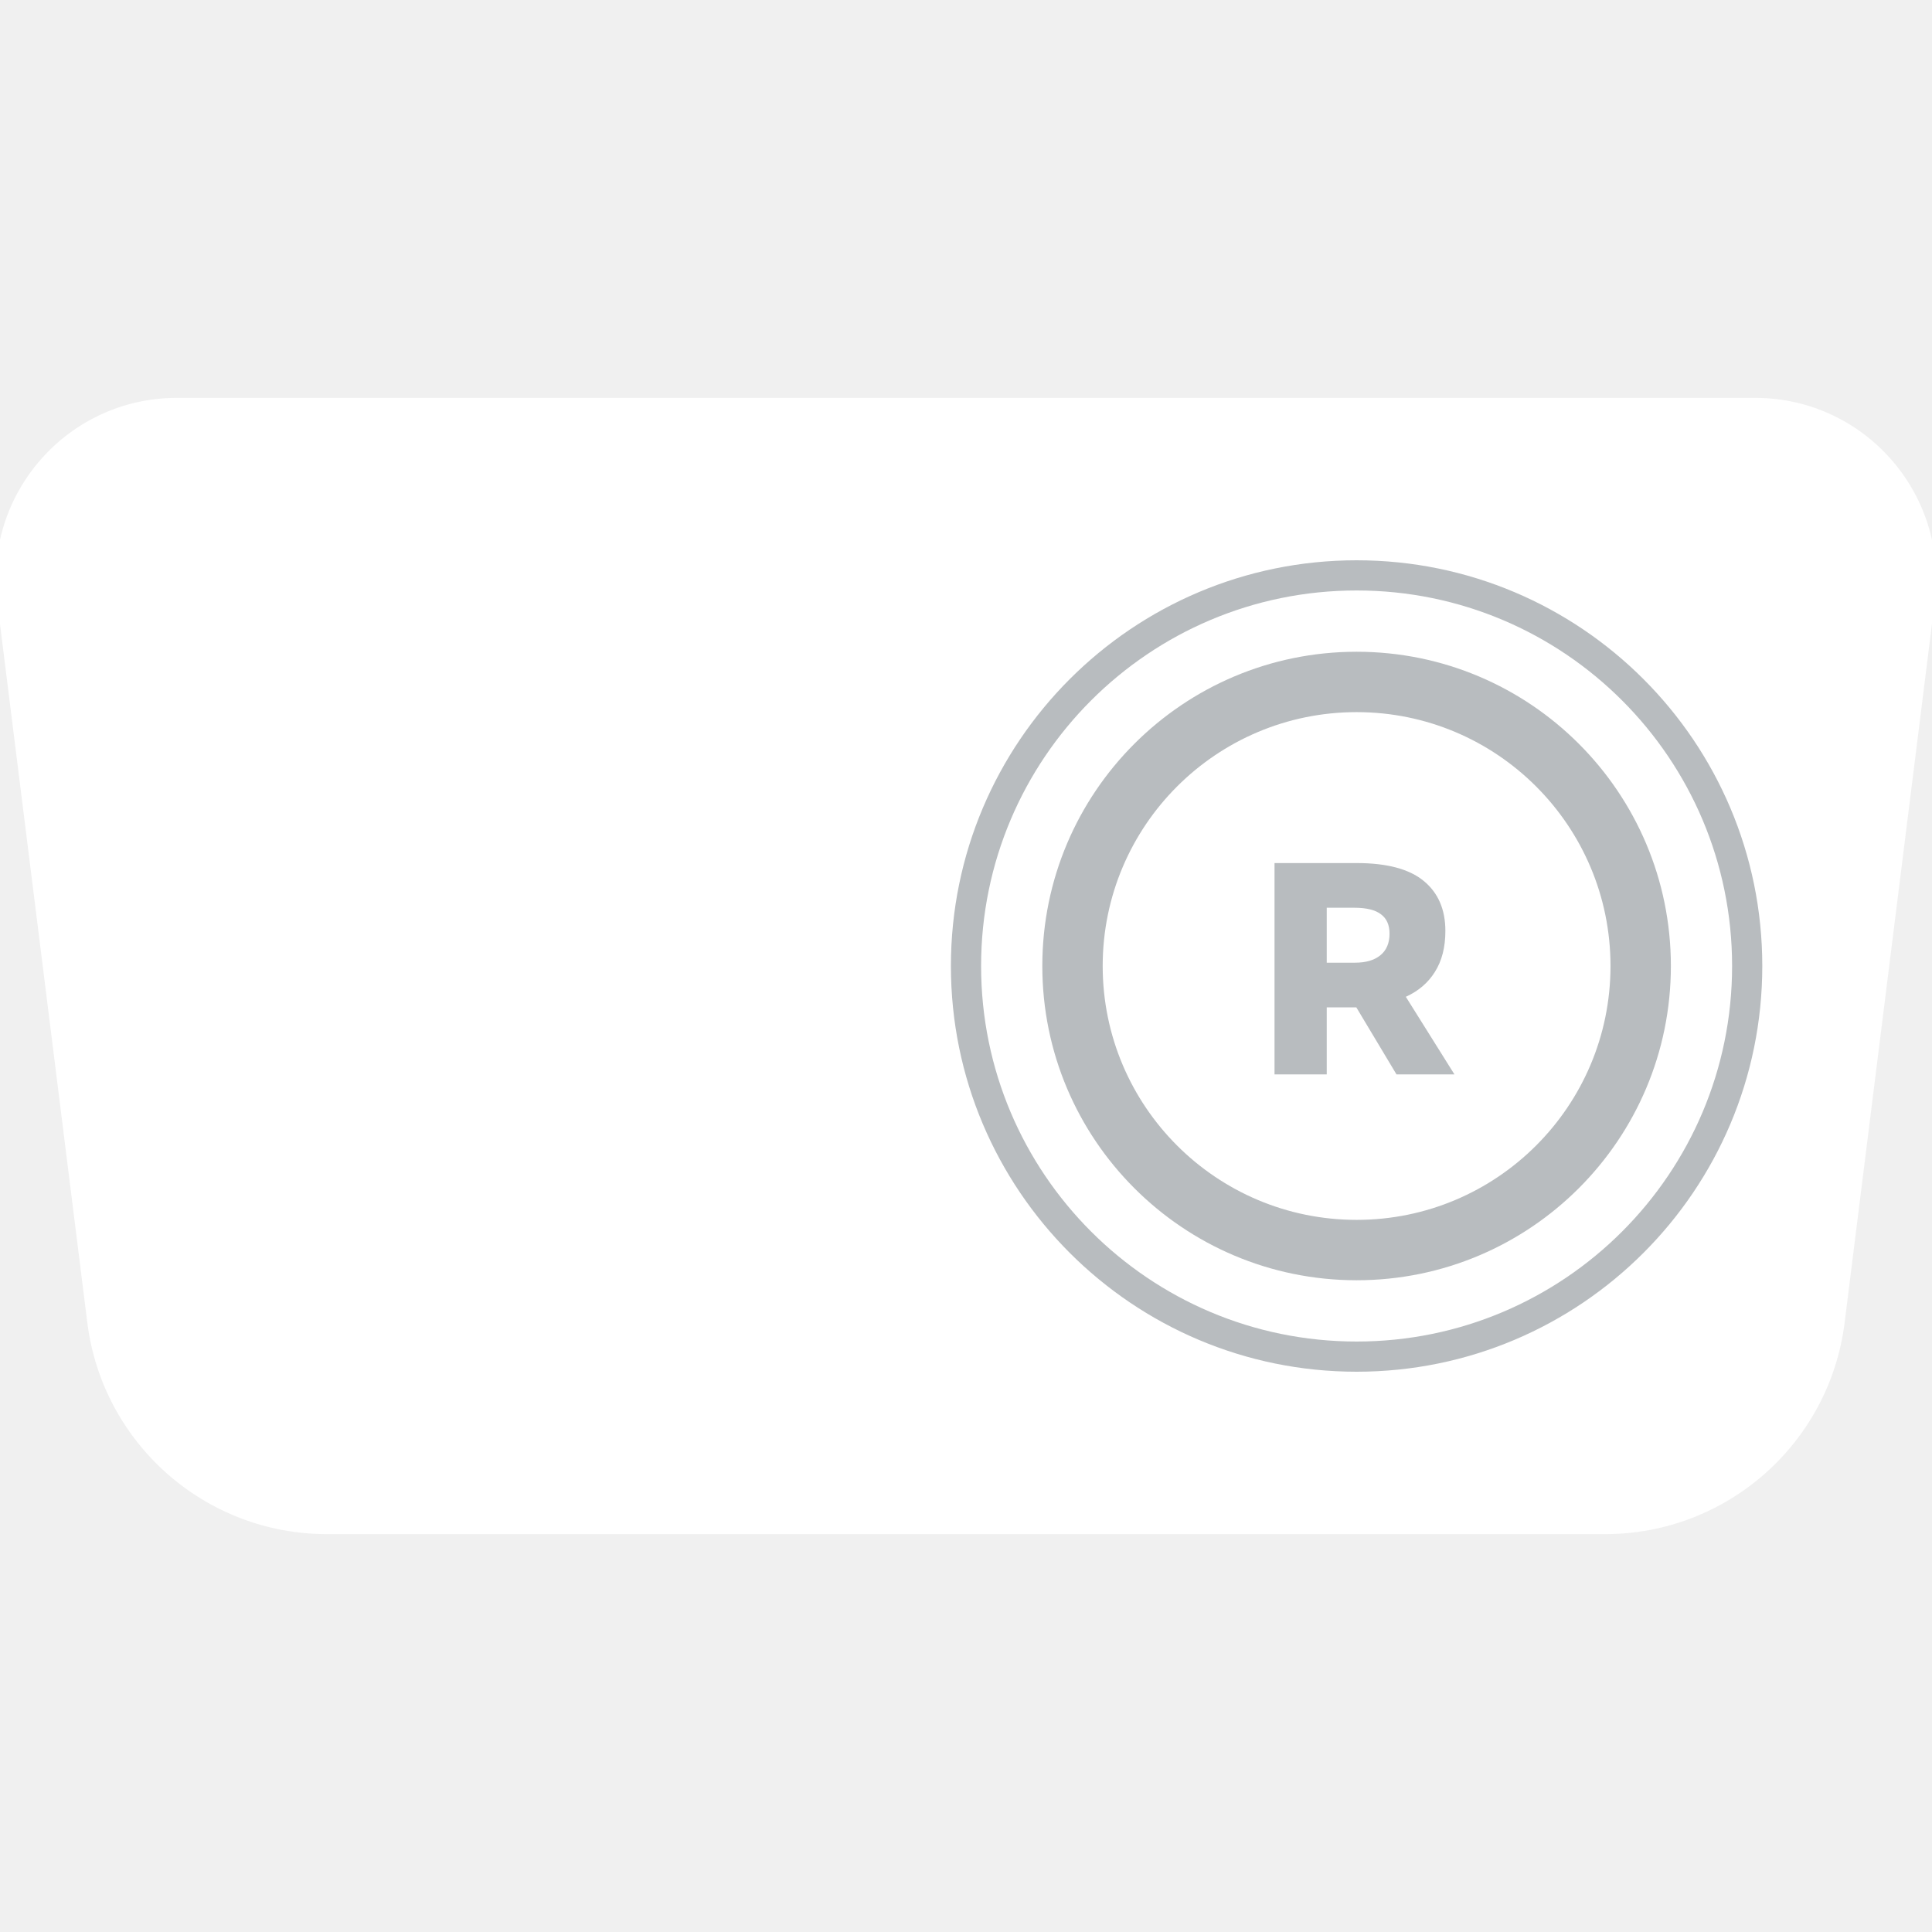
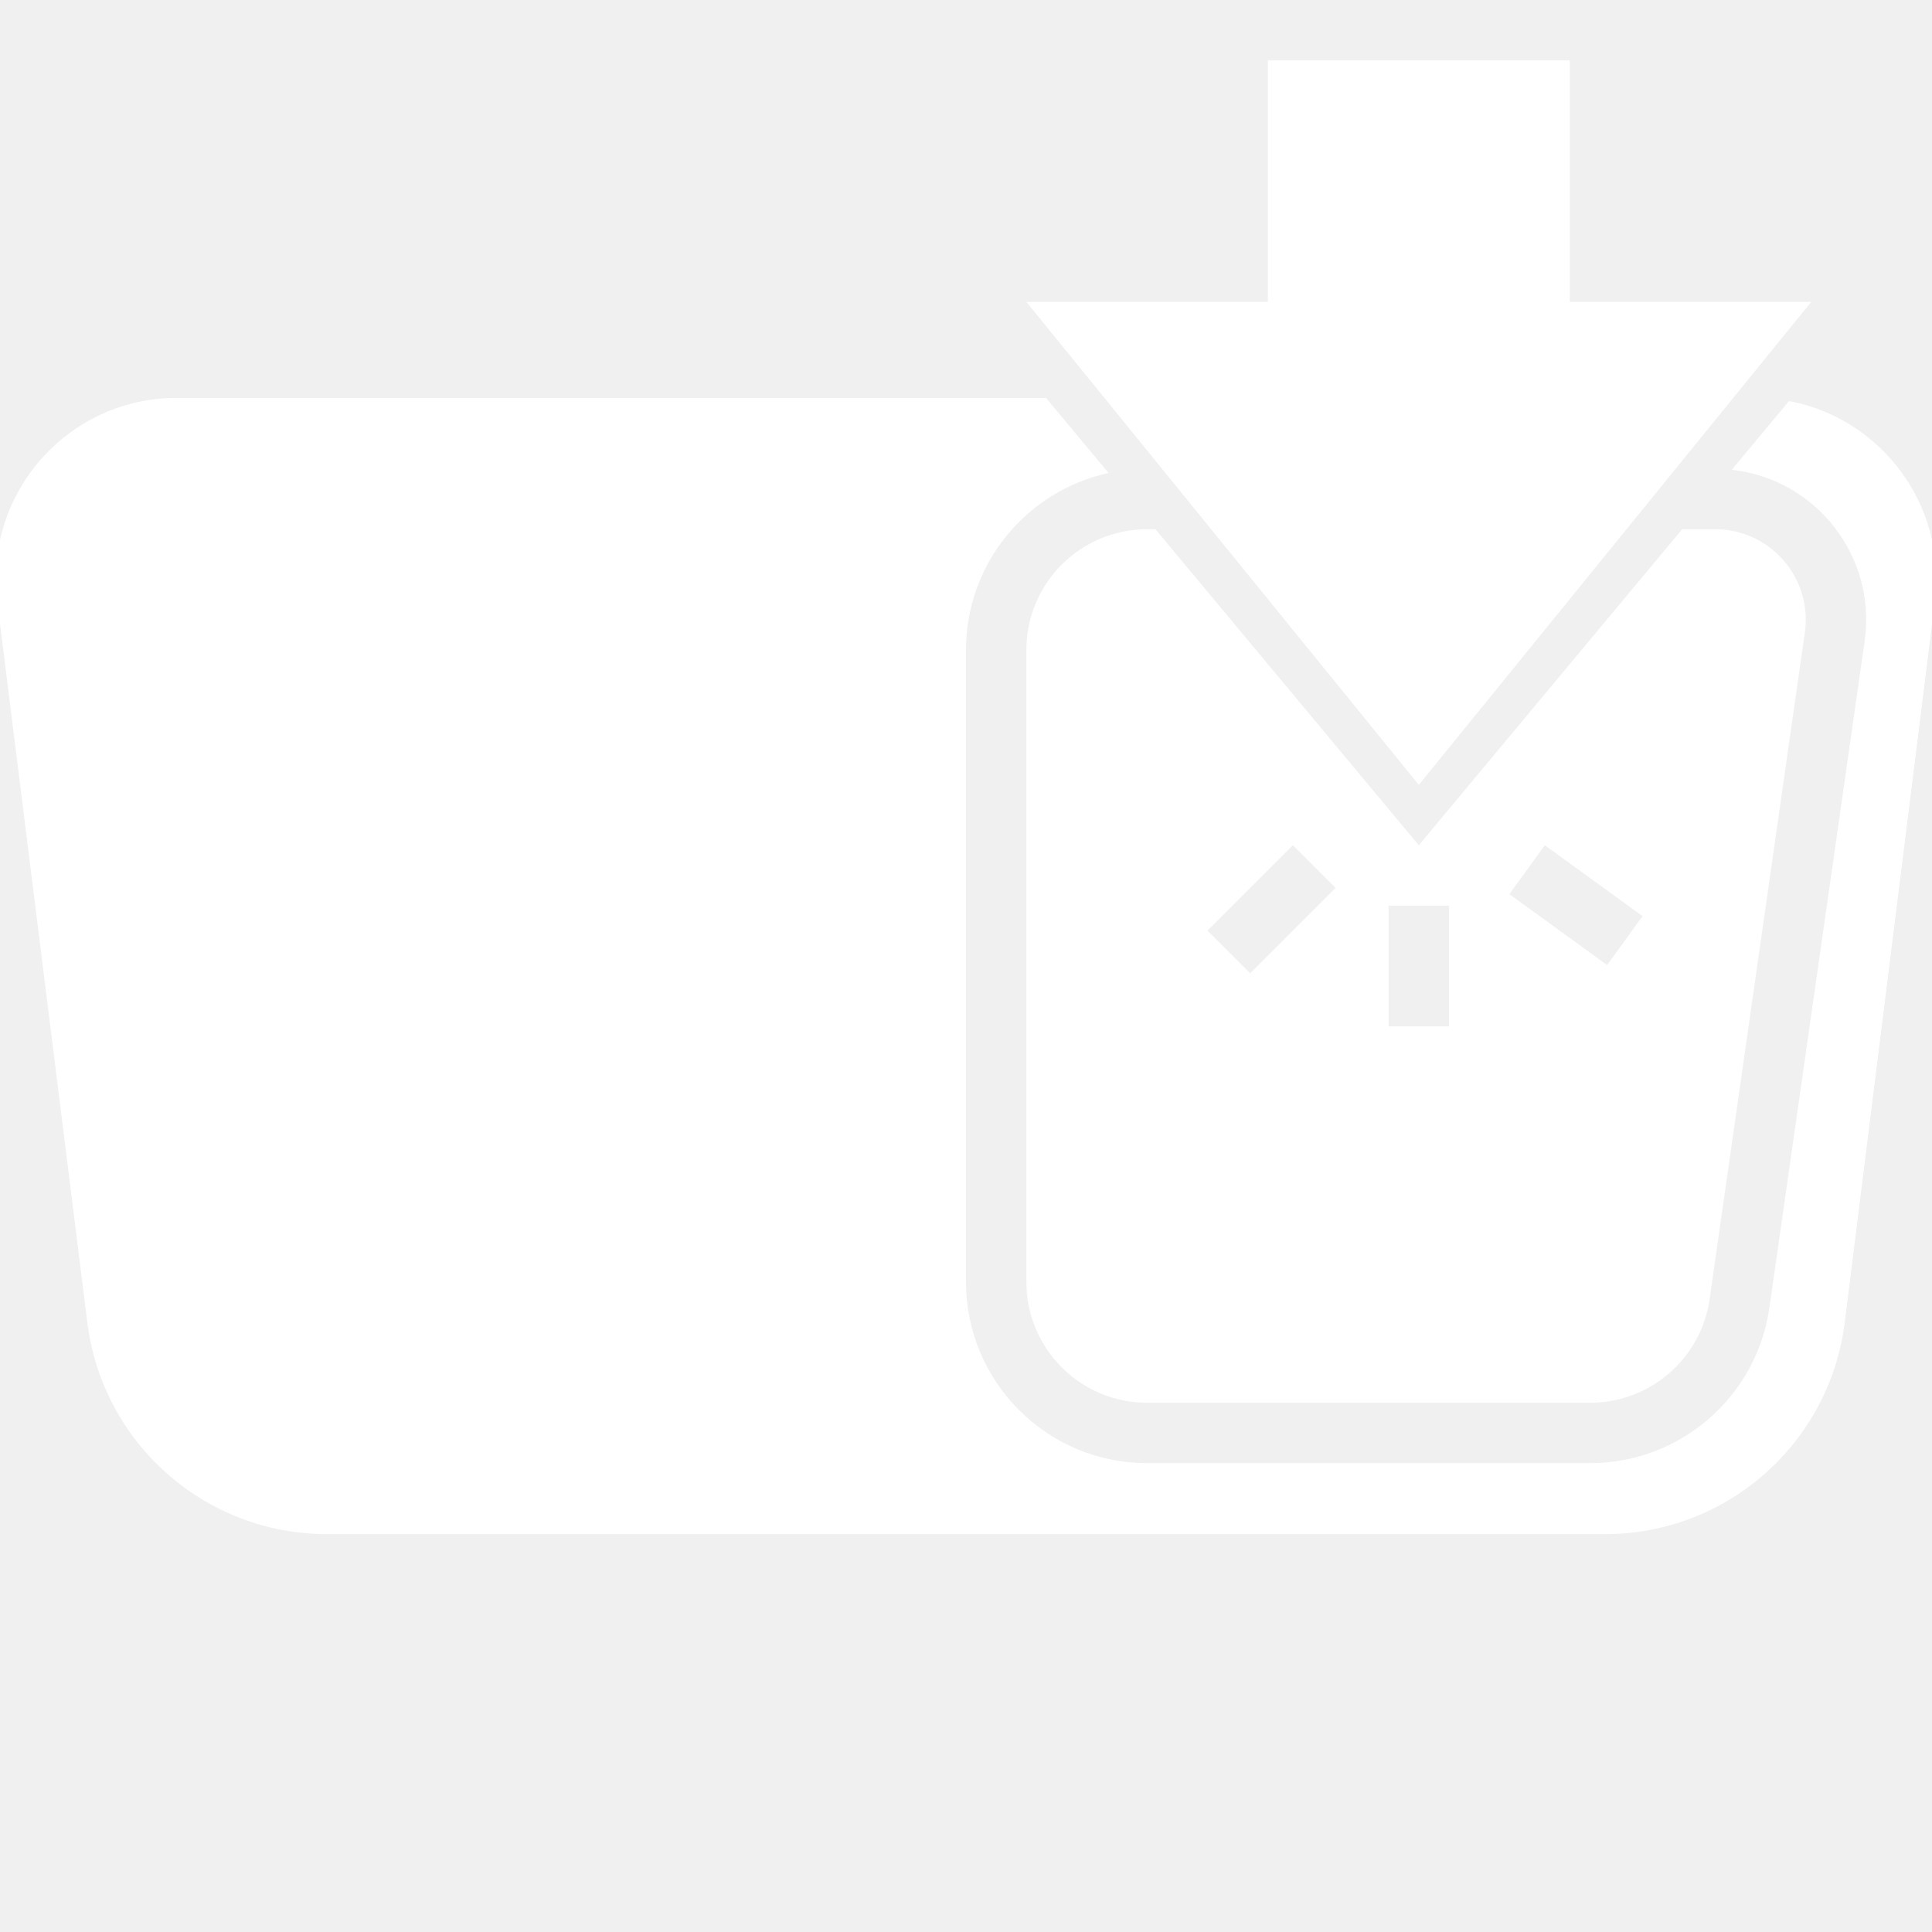
<svg xmlns="http://www.w3.org/2000/svg" width="32" height="32" viewBox="0 0 32 32" fill="none">
-   <g clip-path="url(#clip0_1967_16083)">
-     <path d="M-0.047 9.962C-0.27 8.171 1.126 6.59 2.93 6.59H29.07C30.874 6.59 32.27 8.171 32.046 9.962L30.553 21.906C30.303 23.908 28.602 25.41 26.584 25.41H5.416C3.398 25.41 1.697 23.908 1.446 21.906L-0.047 9.962Z" fill="white" />
-     <path d="M24.09 17.795H23.13L22.465 16.685H22.39H21.975V17.795H21.11V14.295H22.47C22.97 14.295 23.34 14.393 23.58 14.59C23.82 14.787 23.94 15.063 23.94 15.42C23.94 15.69 23.882 15.916 23.765 16.1C23.652 16.28 23.492 16.416 23.285 16.51L24.09 17.795ZM21.975 15.035V15.945H22.445C22.622 15.945 22.76 15.905 22.86 15.825C22.964 15.742 23.015 15.621 23.015 15.465C23.015 15.322 22.969 15.215 22.875 15.145C22.782 15.072 22.634 15.035 22.43 15.035H21.975Z" fill="#B8BCBF" />
-     <path fill-rule="evenodd" clip-rule="evenodd" d="M22.47 11.795C20.147 11.795 18.264 13.678 18.264 16C18.264 18.322 20.147 20.205 22.47 20.205C24.792 20.205 26.675 18.322 26.675 16C26.675 13.678 24.792 11.795 22.47 11.795ZM17.264 16C17.264 13.125 19.595 10.795 22.47 10.795C25.344 10.795 27.675 13.125 27.675 16C27.675 18.875 25.344 21.205 22.47 21.205C19.595 21.205 17.264 18.875 17.264 16Z" fill="#B8BCBF" />
-     <path fill-rule="evenodd" clip-rule="evenodd" d="M22.47 9.78C19.035 9.78 16.25 12.565 16.25 16C16.25 19.435 19.035 22.22 22.47 22.22C25.904 22.22 28.689 19.435 28.689 16C28.689 12.565 25.904 9.78 22.47 9.78ZM15.75 16C15.75 12.289 18.759 9.28 22.47 9.28C26.181 9.28 29.189 12.289 29.189 16C29.189 19.711 26.181 22.72 22.47 22.72C18.759 22.72 15.75 19.711 15.75 16Z" fill="#B8BCBF" />
+   <g clip-path="url(#clip0_7527_1115)">
+     <path fill-rule="evenodd" clip-rule="evenodd" d="M2.93 6.59H17.325L18.362 7.834C17.012 8.127 16 9.328 16 10.766V21.234C16 22.891 17.343 24.234 19 24.234H26.337C27.83 24.234 29.096 23.136 29.307 21.658L30.884 10.62C31.086 9.205 30.068 7.931 28.683 7.781L29.632 6.642C31.154 6.929 32.247 8.362 32.047 9.962L30.554 21.907C30.303 23.908 28.602 25.41 26.584 25.41H5.416C3.398 25.41 1.697 23.908 1.447 21.907L-0.046 9.962C-0.27 8.171 1.126 6.59 2.93 6.59ZM19 8.766H19.138L23.5 14L27.862 8.766H28.409C29.322 8.766 30.023 9.574 29.894 10.478L28.317 21.517C28.176 22.502 27.333 23.234 26.337 23.234H19C17.895 23.234 17 22.339 17 21.234V10.766C17 9.661 17.895 8.766 19 8.766ZM24 15H23V17H24V15ZM25 14.81L25.587 14L27.206 15.174L26.619 15.984L25 14.81ZM22.121 14.707L21.414 14L20 15.414L20.707 16.121L22.121 14.707Z" fill="white" />
+     <path d="M17 5L23.5 13L30 5H17Z" fill="white" />
+     <rect x="21" y="1" width="5" height="5" fill="white" />
  </g>
  <defs>
-     <clipPath id="clip0_1967_16083">
+     <clipPath id="clip0_7527_1115">
      <rect width="32" height="32" fill="white" />
    </clipPath>
  </defs>
</svg>
